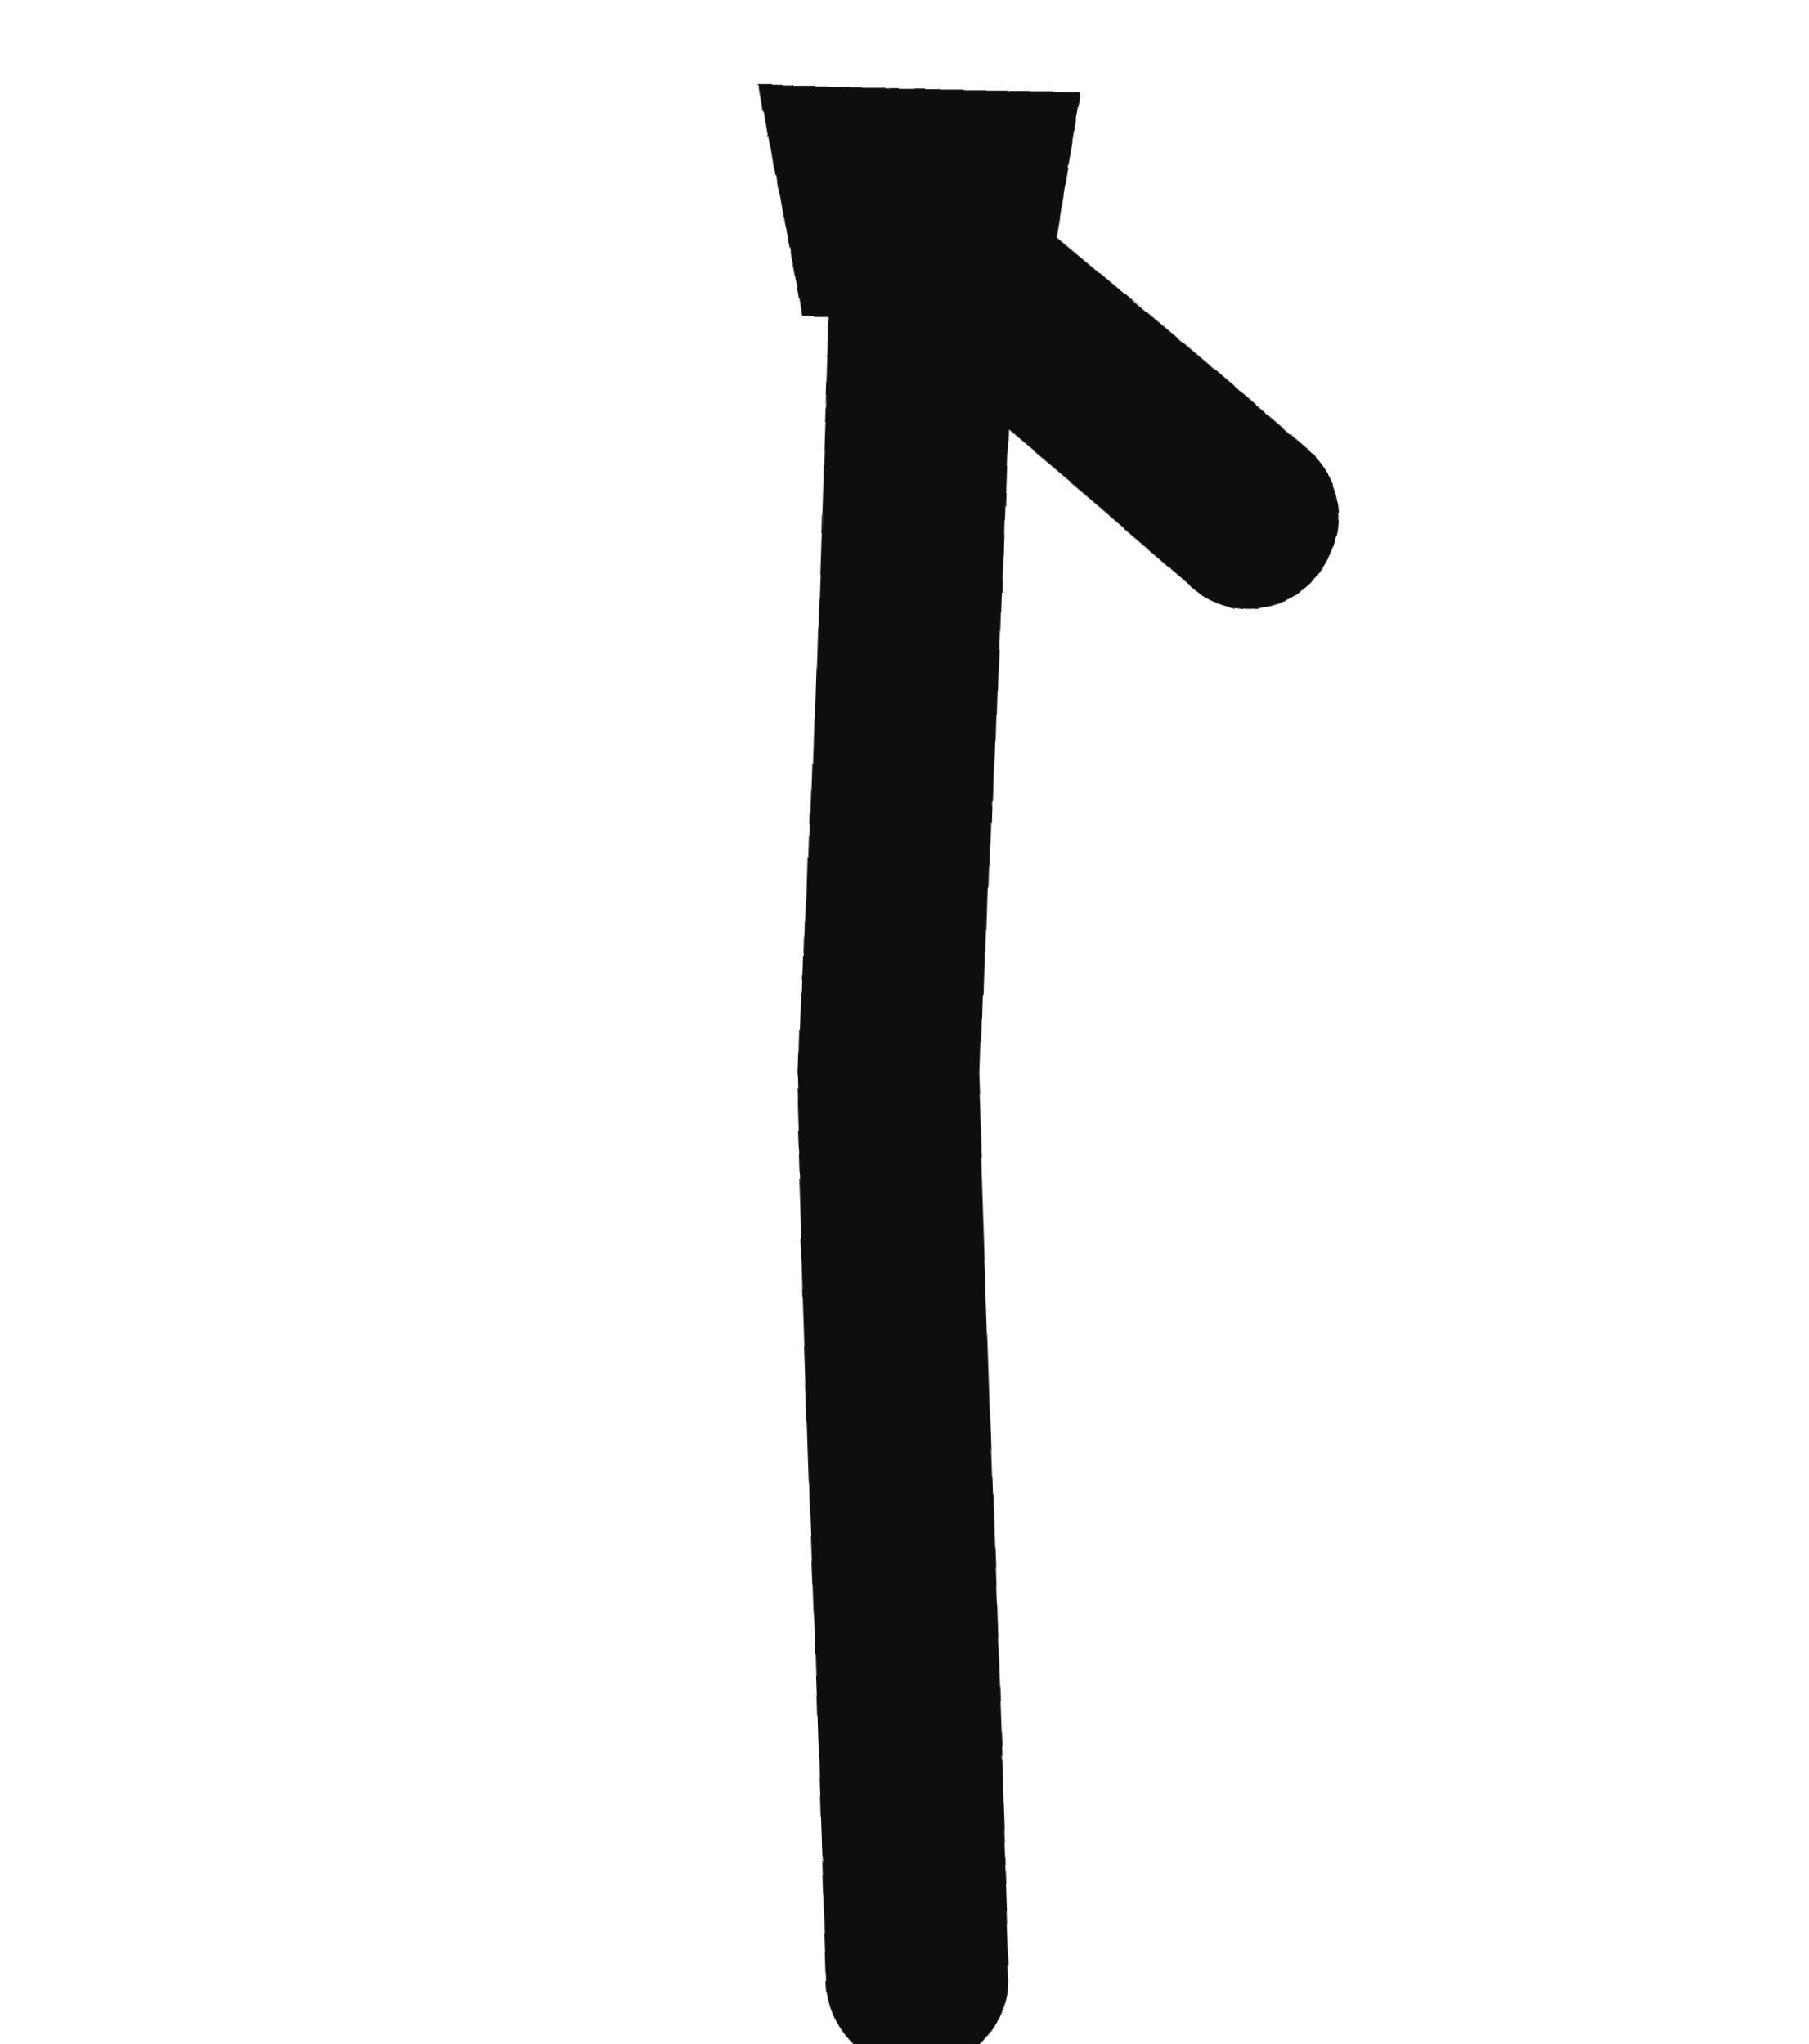
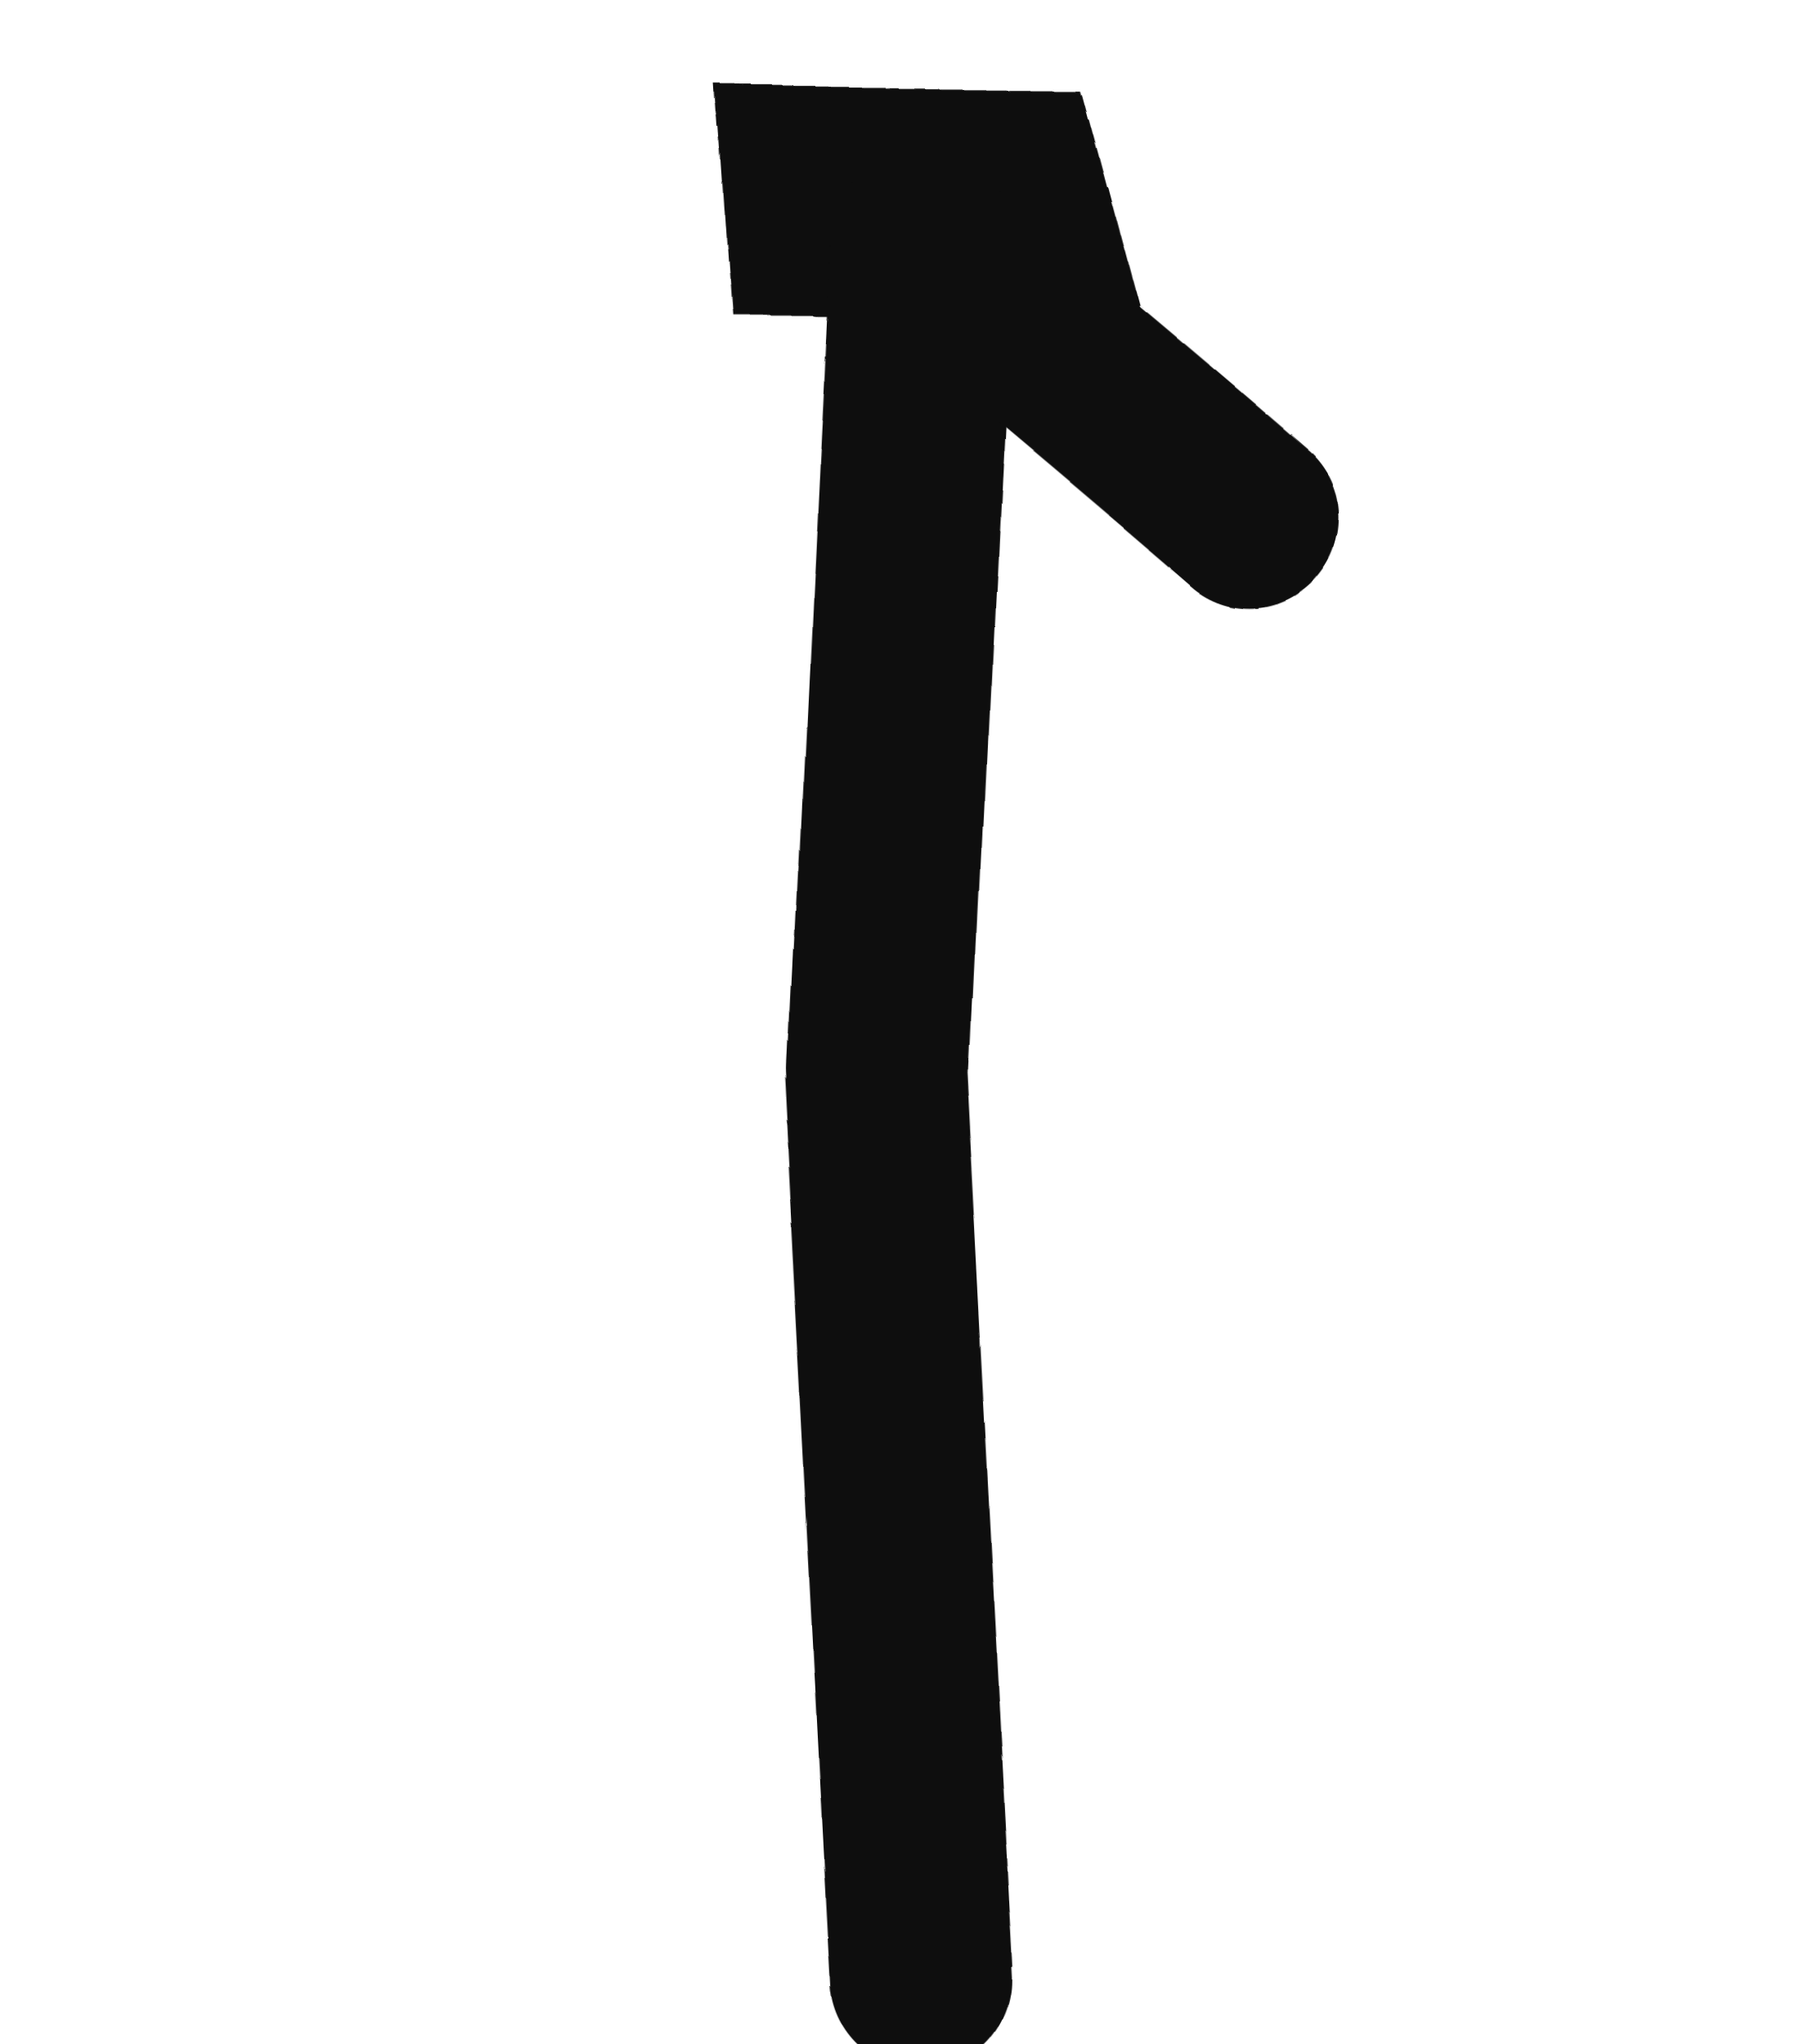
<svg xmlns="http://www.w3.org/2000/svg" viewBox="0 0 46 52" width="46" height="52">
  <defs>
    <filter id="ink" x="-30%" y="-30%" width="160%" height="160%">
      <feTurbulence type="fractalNoise" baseFrequency="0.03" numOctaves="1" seed="44" result="n" />
      <feDisplacementMap in="SourceGraphic" in2="n" scale="2.2" xChannelSelector="R" yChannelSelector="G" />
    </filter>
  </defs>
  <g filter="url(#ink)" transform="translate(46,0) scale(-1,1)">
-     <path d="M19 2 L27 2 L26 8 L20 8 Z" fill="#0e0e0e" />
-     <path d="M23 6 L23.7 27.0 L22.9 50.1" fill="none" stroke="#0e0e0e" stroke-width="4.6" stroke-linecap="round" stroke-linejoin="round" />
+     <path d="M19 2 L28.1 2.0 L27.7 8.0 L17.4 8.0Z" fill="#0e0e0e" />
+     <path d="M23 6 L24.0 27.0 L22.8 50.1" fill="none" stroke="#0e0e0e" stroke-width="4.6" stroke-linecap="round" stroke-linejoin="round" />
    <path d="M23 6 Q17.6 10.5 14.6 13.1" fill="none" stroke="#0e0e0e" stroke-width="4.6" stroke-linecap="round" />
  </g>
</svg>
